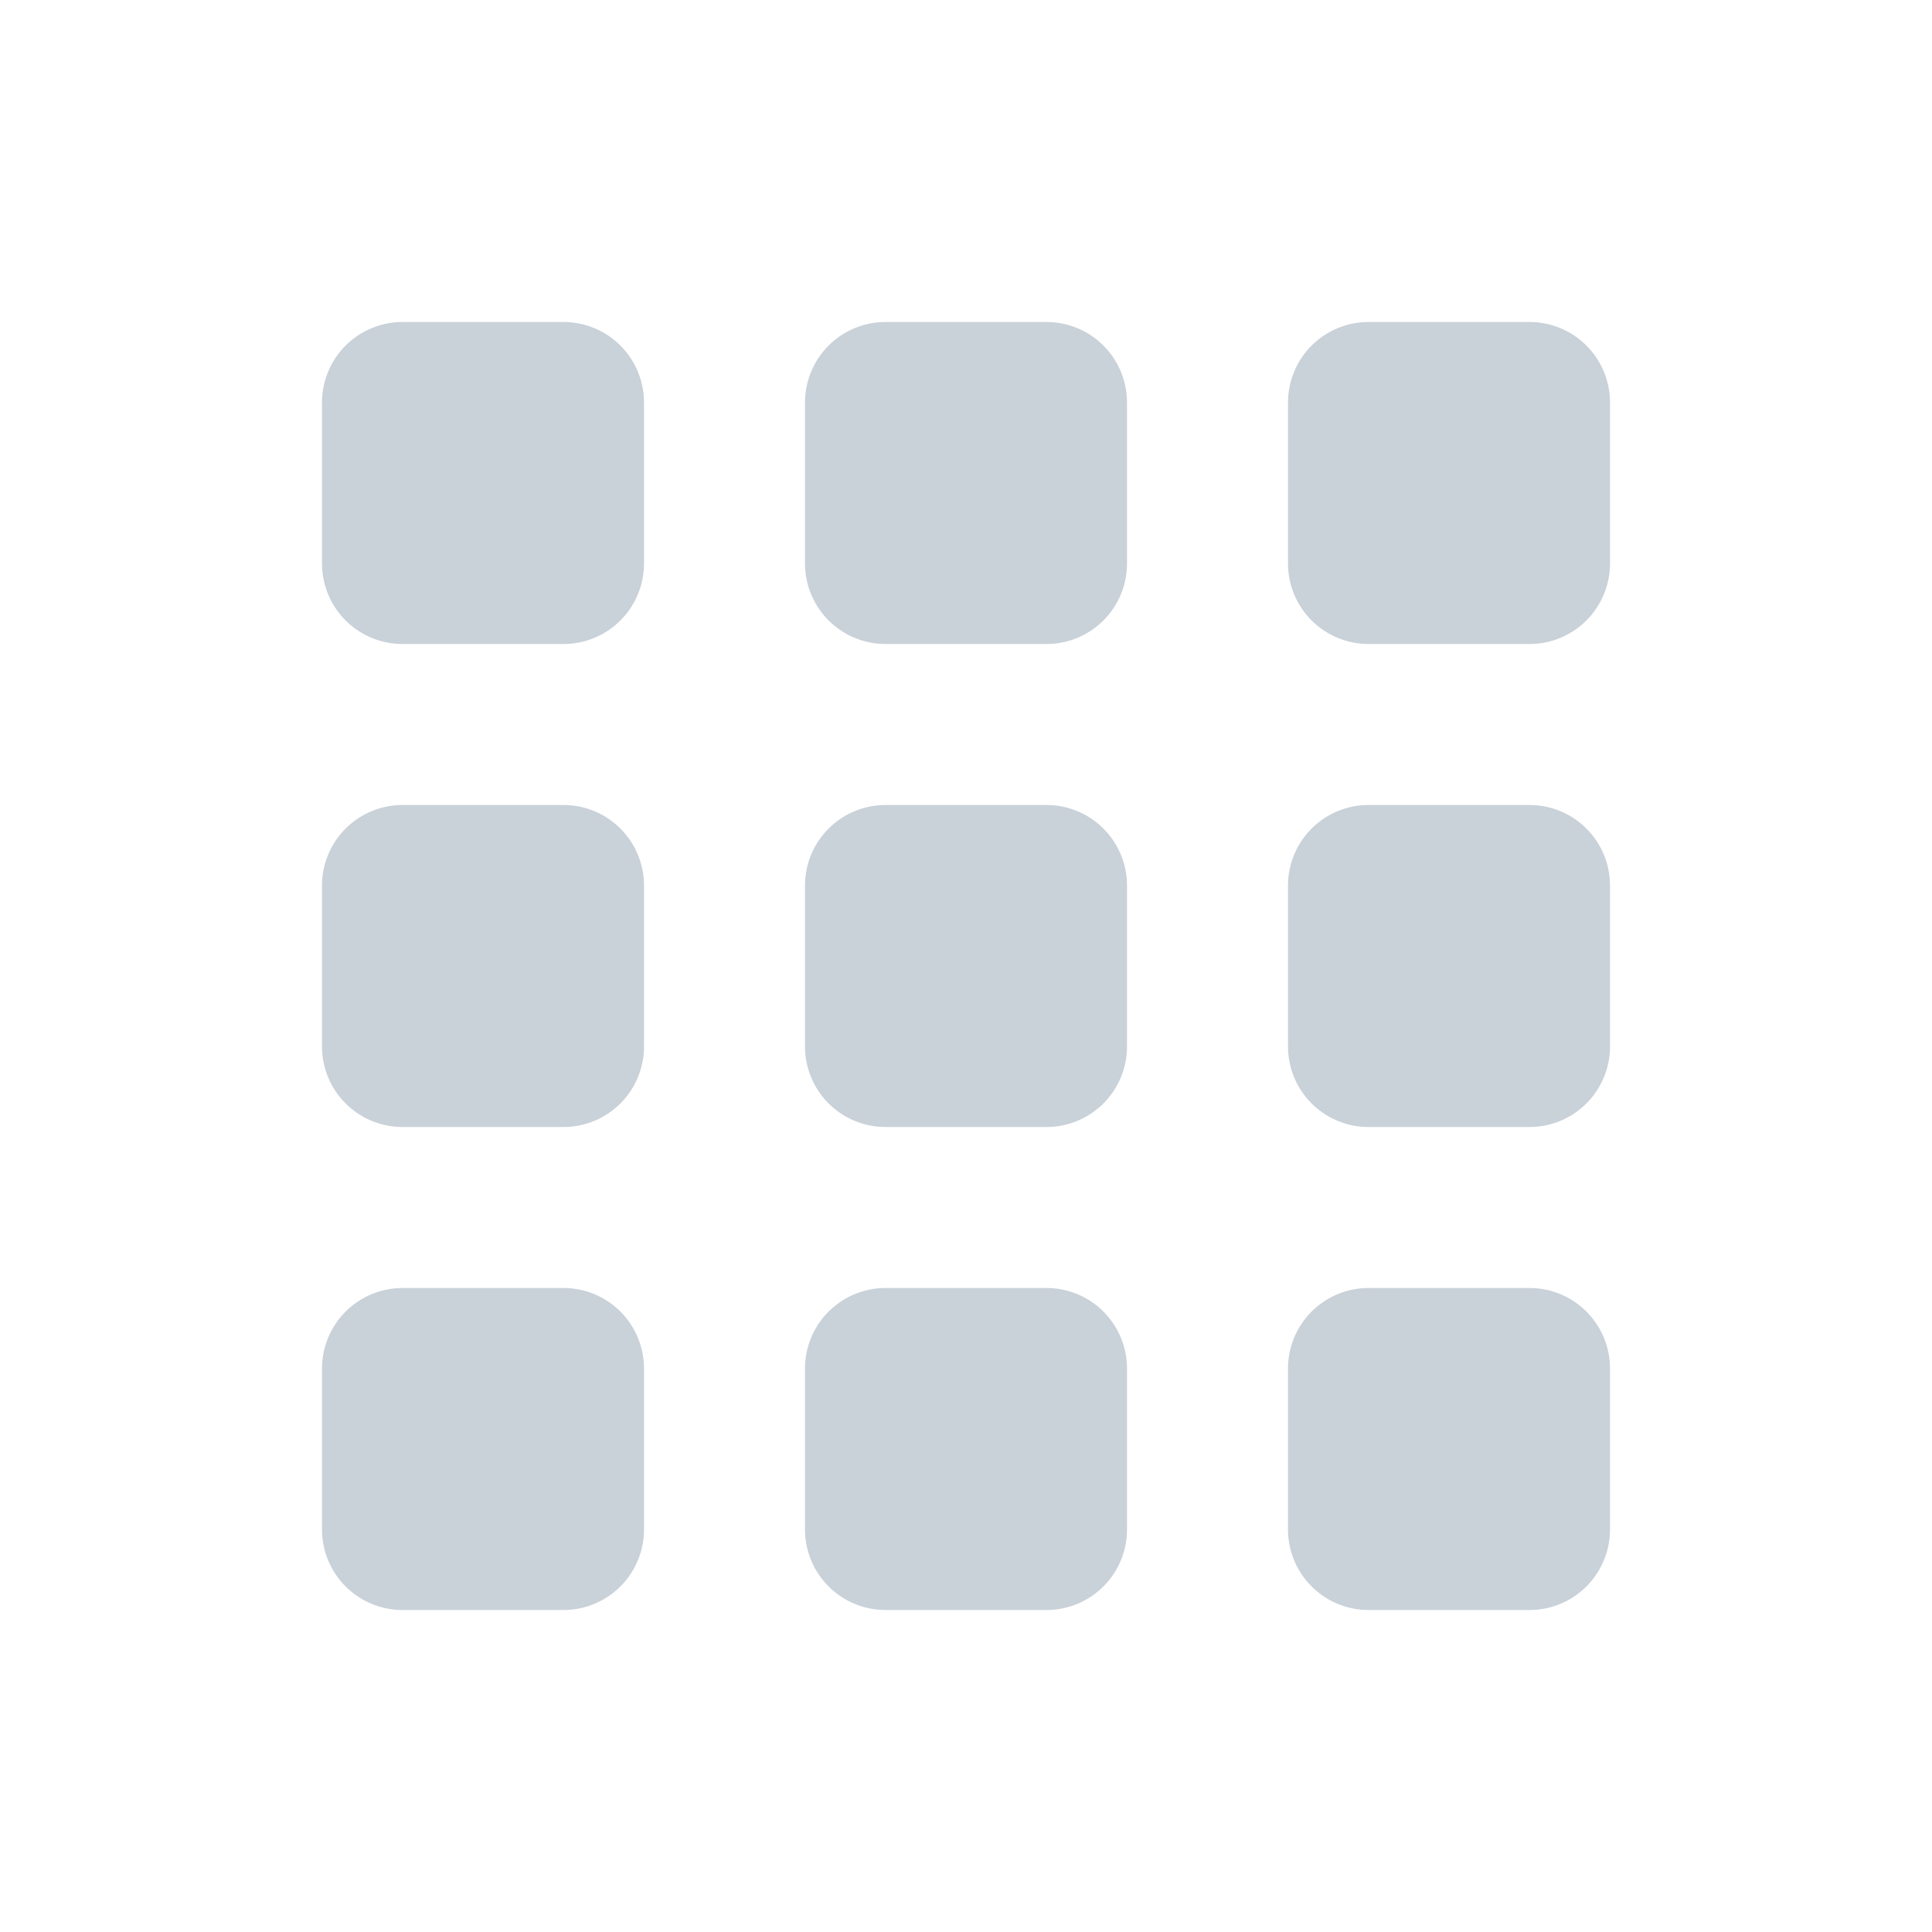
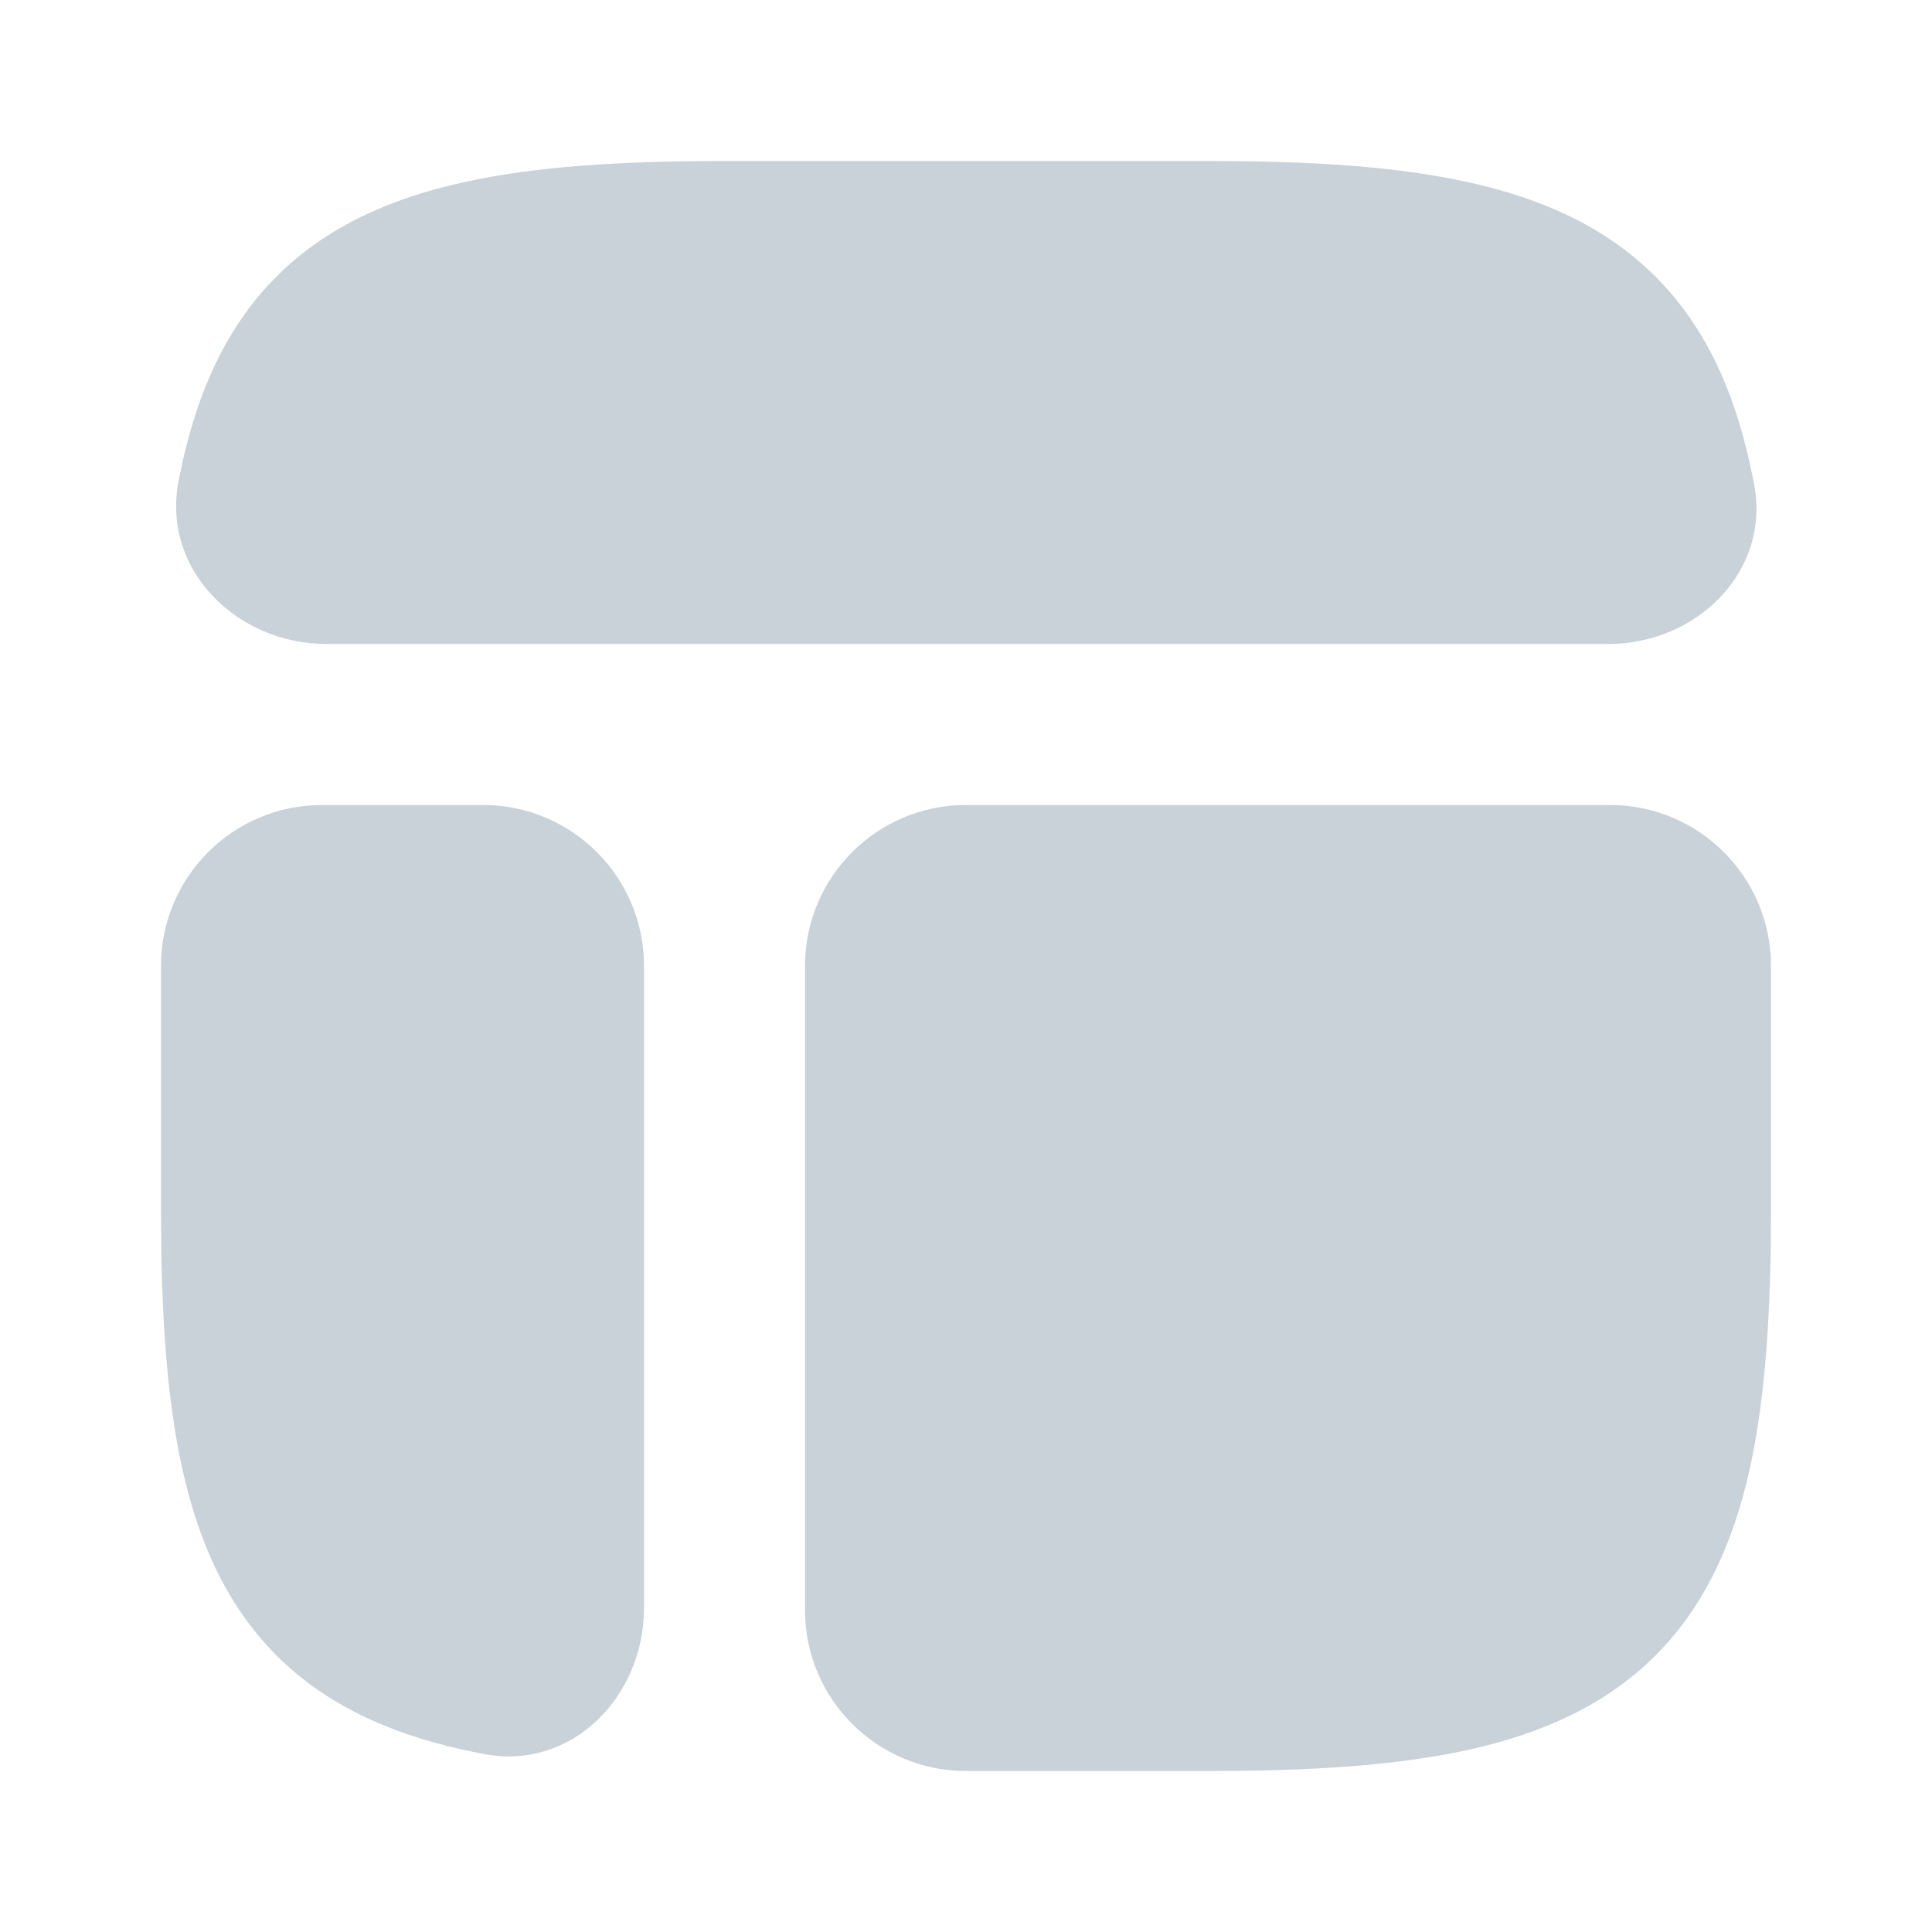
- <svg xmlns="http://www.w3.org/2000/svg" width="24px" height="24px" viewBox="0 0 24 24" aria-labelledby="dashboard" stroke="#c9d1d9" stroke-width="2" stroke-linecap="round" stroke-linejoin="round" fill="none">
-   <rect x="5" y="5" width="2" height="2" />
-   <rect x="11" y="5" width="2" height="2" />
-   <rect x="17" y="5" width="2" height="2" />
-   <rect x="5" y="11" width="2" height="2" />
-   <rect x="11" y="11" width="2" height="2" />
-   <rect x="17" y="11" width="2" height="2" />
-   <rect x="5" y="17" width="2" height="2" />
-   <rect x="11" y="17" width="2" height="2" />
-   <rect x="17" y="17" width="2" height="2" />
+ <svg xmlns="http://www.w3.org/2000/svg" viewBox="0 0 24 24" fill="none">
+   <g id="SVGRepo_bgCarrier" stroke-width="0" />
+   <g id="SVGRepo_tracerCarrier" stroke-linecap="round" stroke-linejoin="round" />
+   <g id="SVGRepo_iconCarrier">
+     <path d="M15.024 22C16.277 22 17.352 21.934 18.251 21.735C19.161 21.532 19.949 21.18 20.565 20.565C21.18 19.949 21.532 19.161 21.735 18.251C21.934 17.352 22 16.277 22 15.024V12C22 10.895 21.105 10 20 10H12C10.895 10 10 10.895 10 12V20C10 21.105 10.895 22 12 22H15.024Z" fill="#c9d1d9" />
+     <path d="M2 15.024C2 16.277 2.066 17.352 2.266 18.251C2.468 19.161 2.82 19.949 3.435 20.565C4.051 21.18 4.839 21.532 5.749 21.735C5.836 21.754 5.924 21.772 6.012 21.789C7.096 21.998 8 21.081 8 19.976L8 12C8 10.895 7.105 10 6 10H4C2.895 10 2 10.895 2 12V15.024Z" fill="#c9d1d9" />
+     <path d="M8.976 2C7.723 2 6.648 2.066 5.749 2.266C4.839 2.468 4.051 2.82 3.435 3.435C2.82 4.051 2.468 4.839 2.265 5.749C2.249 5.824 2.233 5.899 2.219 5.974C2.004 7.073 2.939 8 4.058 8H19.976C21.081 8 21.998 7.096 21.789 6.012C21.772 5.924 21.754 5.836 21.735 5.749C21.532 4.839 21.18 4.051 20.564 3.435C19.949 2.82 19.161 2.468 18.251 2.266C17.352 2.066 16.277 2 15.024 2H8.976Z" fill="#c9d1d9" />
+   </g>
</svg>
